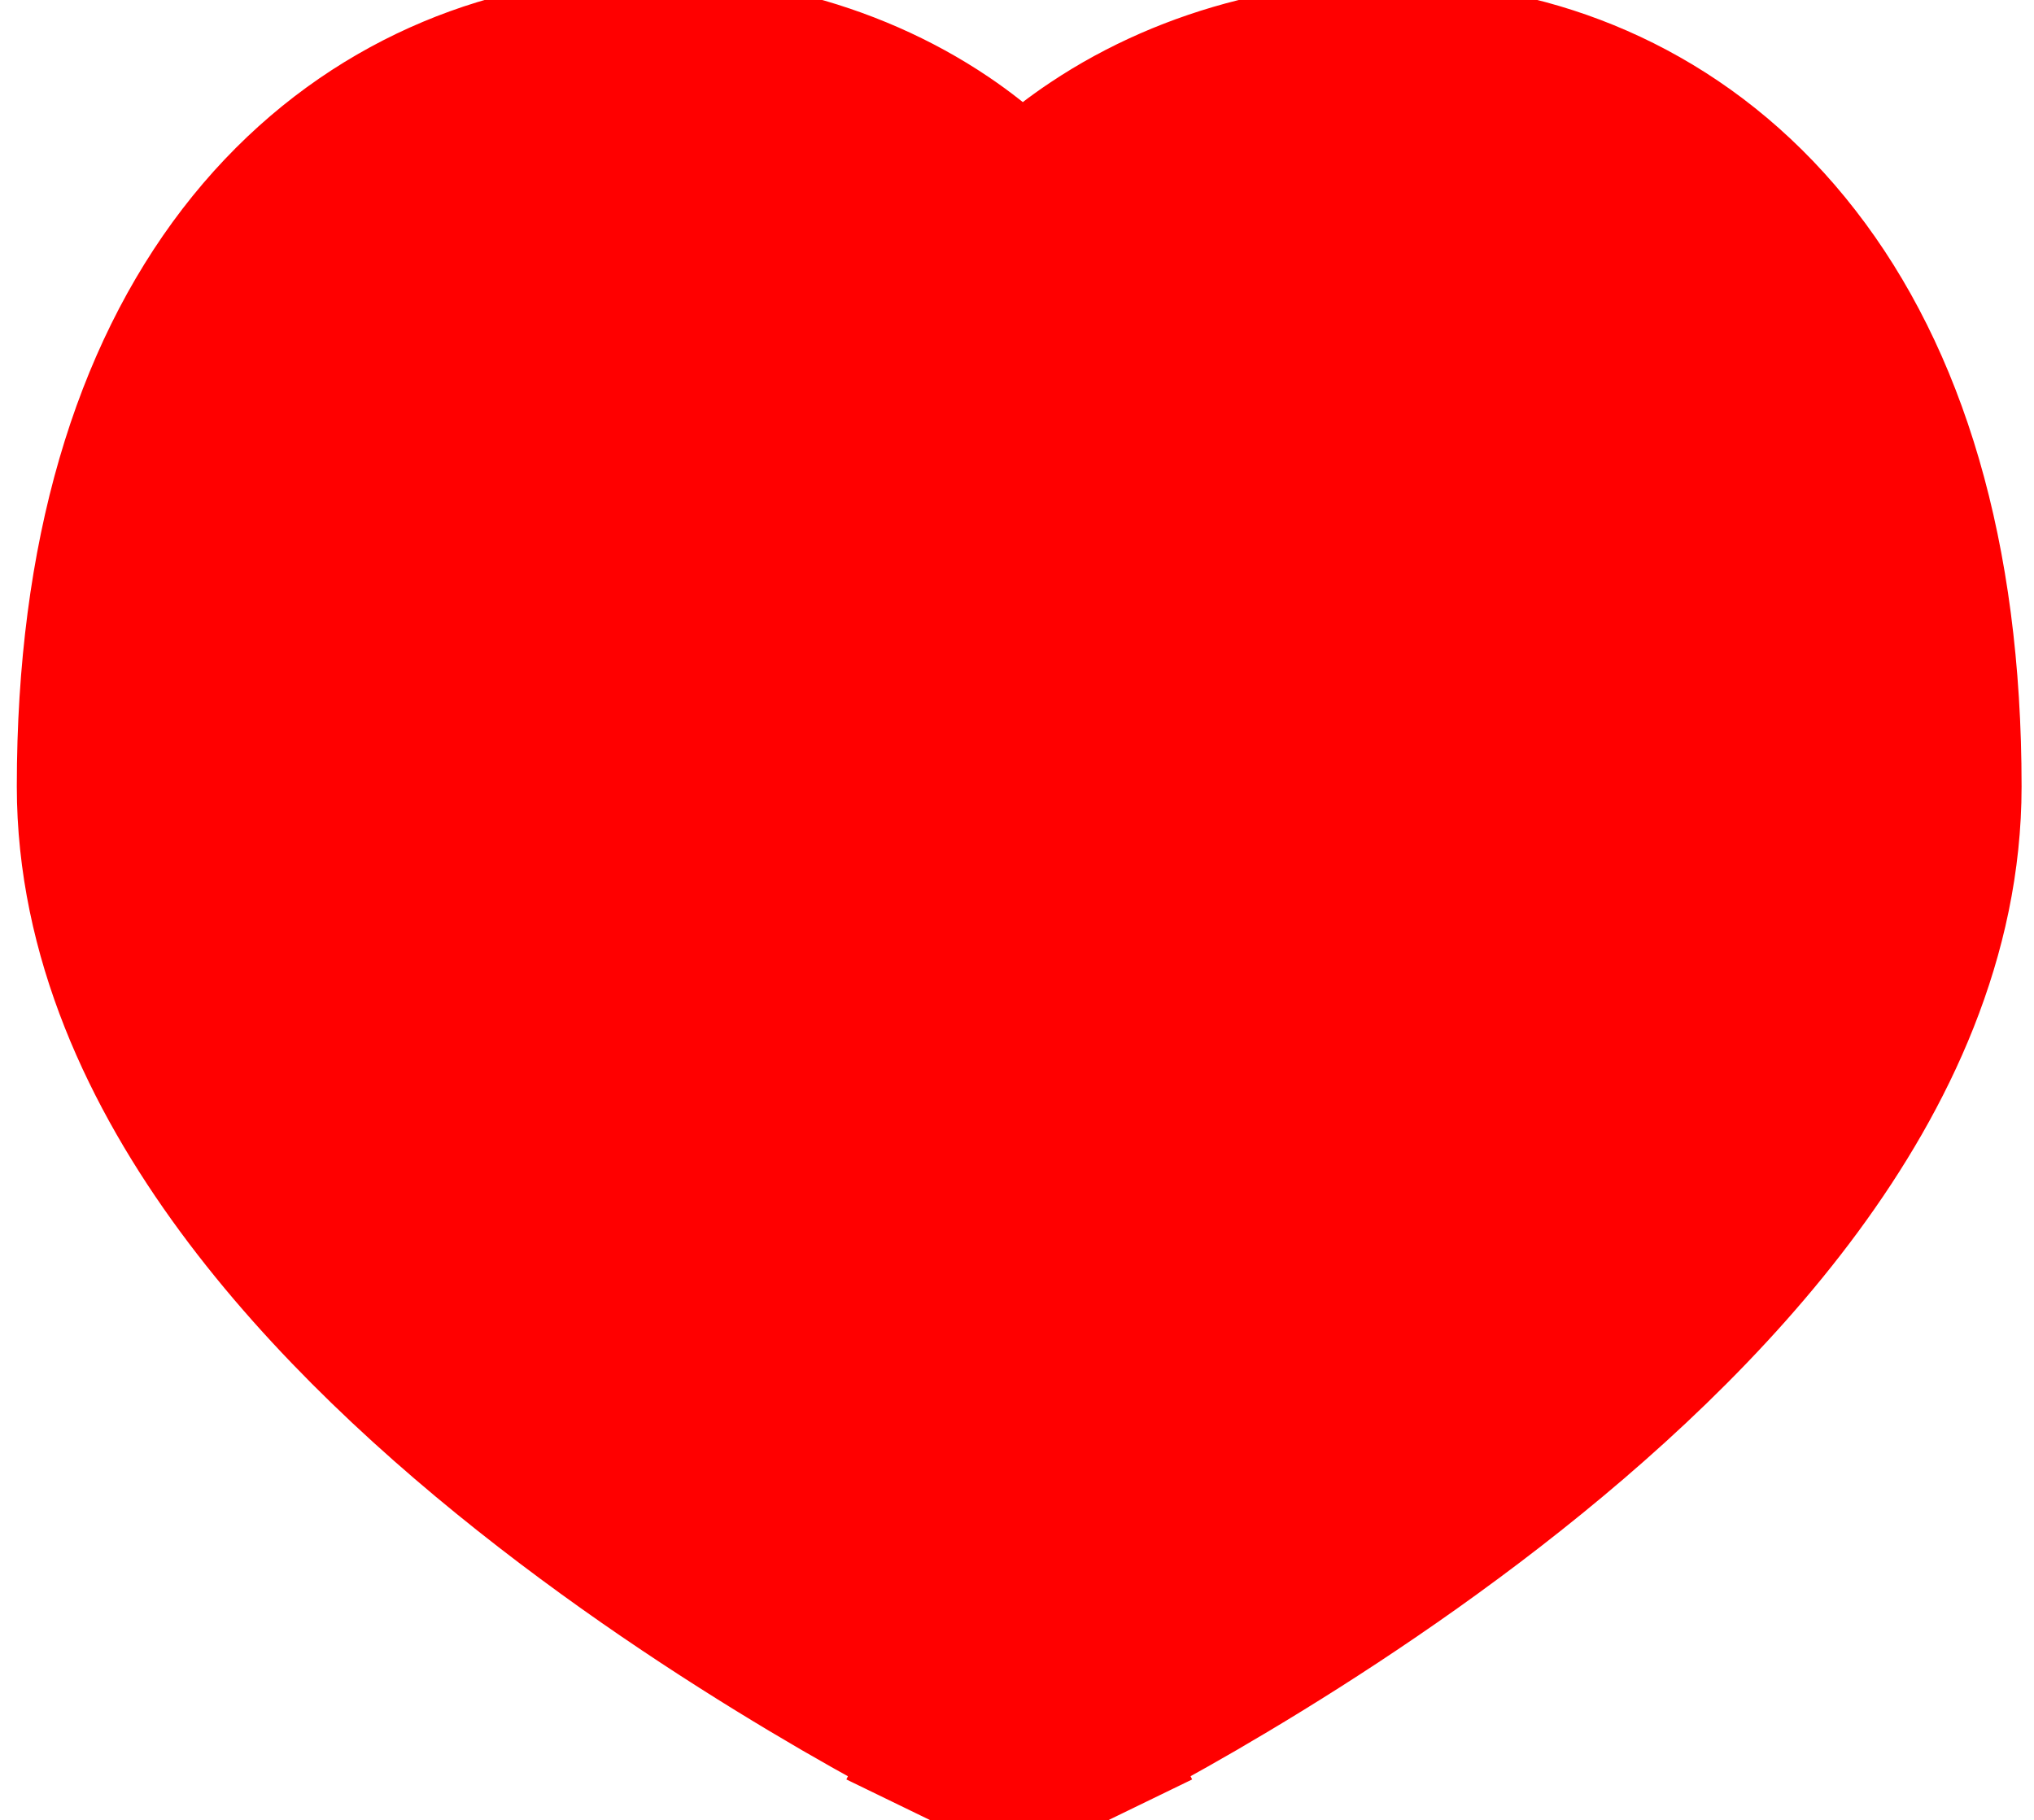
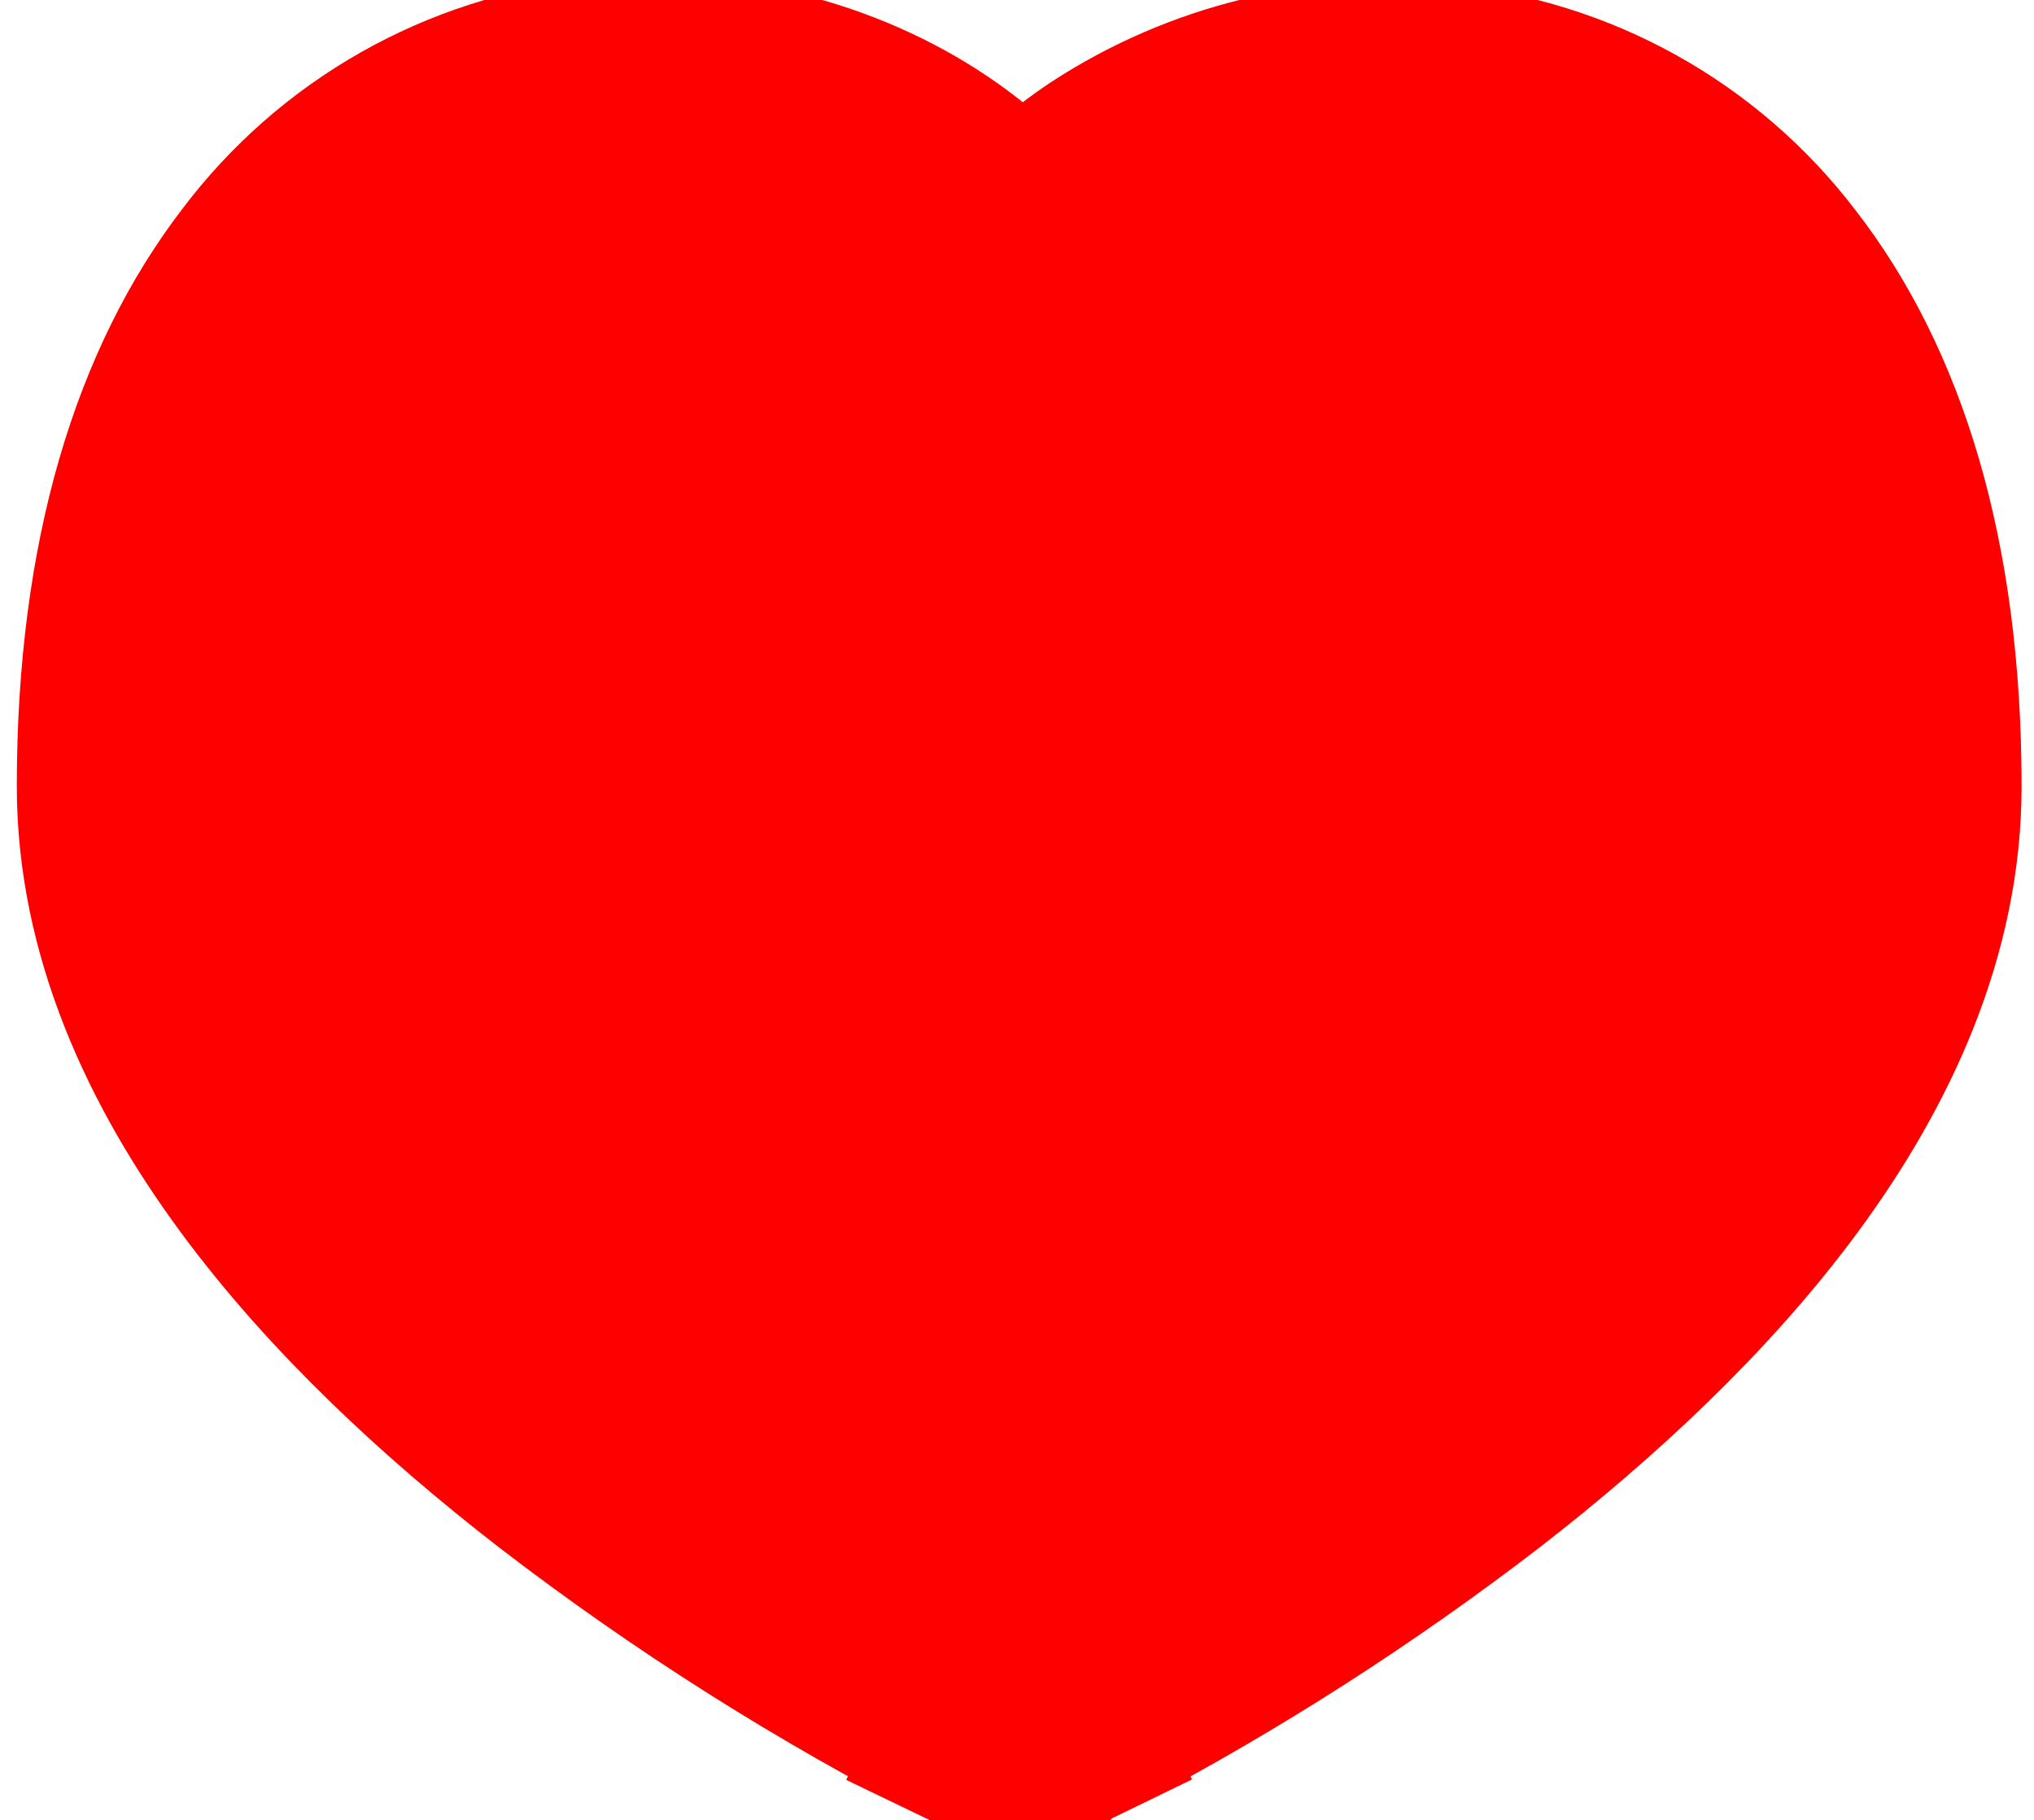
- <svg xmlns="http://www.w3.org/2000/svg" width="19" height="17" viewBox="0 0 19 17" fill="red">
-   <path d="M9.521 15.58L9.241 16.159L9.521 16.295L9.801 16.159L9.521 15.58ZM9.521 15.58C9.801 16.159 9.801 16.159 9.801 16.159L9.801 16.159L9.803 16.158L9.808 16.155L9.827 16.146C9.843 16.138 9.866 16.127 9.896 16.112C9.956 16.082 10.042 16.038 10.151 15.98C10.369 15.866 10.679 15.698 11.05 15.483C11.79 15.053 12.78 14.431 13.774 13.66C14.765 12.892 15.78 11.962 16.552 10.913C17.322 9.867 17.884 8.658 17.884 7.346C17.884 5.221 17.378 3.653 16.542 2.577C15.702 1.493 14.57 0.964 13.444 0.851C12.332 0.74 11.218 1.034 10.37 1.6C10.058 1.807 9.773 2.059 9.538 2.349C9.297 2.038 9.002 1.768 8.674 1.547C7.823 0.973 6.706 0.683 5.591 0.804C4.464 0.926 3.335 1.47 2.497 2.561C1.664 3.647 1.157 5.221 1.157 7.346C1.157 8.658 1.719 9.867 2.489 10.913C3.261 11.962 4.276 12.892 5.267 13.66C6.261 14.431 7.251 15.053 7.991 15.483C8.362 15.698 8.672 15.866 8.89 15.98C8.999 16.038 9.085 16.082 9.145 16.112C9.175 16.127 9.198 16.138 9.214 16.146L9.233 16.155L9.238 16.158L9.24 16.159L9.24 16.159C9.24 16.159 9.241 16.159 9.521 15.58Z" stroke="red" stroke-width="2" />
+ <svg xmlns="http://www.w3.org/2000/svg" width="19" height="17" fill="red">
+   <path stroke="red" stroke-width="2" d="m9.52 15.58-.28.58.28.135.28-.136zm0 0 .28.58.001-.001h.002l.005-.003.019-.01.07-.034.254-.131a25.028 25.028 0 0 0 3.623-2.32c.991-.769 2.006-1.7 2.778-2.748.77-1.046 1.332-2.255 1.332-3.567 0-2.125-.506-3.693-1.342-4.77A4.42 4.42 0 0 0 13.444.852a4.77 4.77 0 0 0-3.074.749c-.312.207-.597.46-.832.749-.24-.311-.536-.58-.864-.802C7.824.973 6.706.683 5.591.804A4.46 4.46 0 0 0 2.497 2.56c-.833 1.086-1.34 2.66-1.34 4.785 0 1.312.562 2.521 1.332 3.567.772 1.049 1.787 1.979 2.778 2.747a25 25 0 0 0 3.878 2.452l.07.034.018.01.005.002h.002v.001z" />
</svg>
